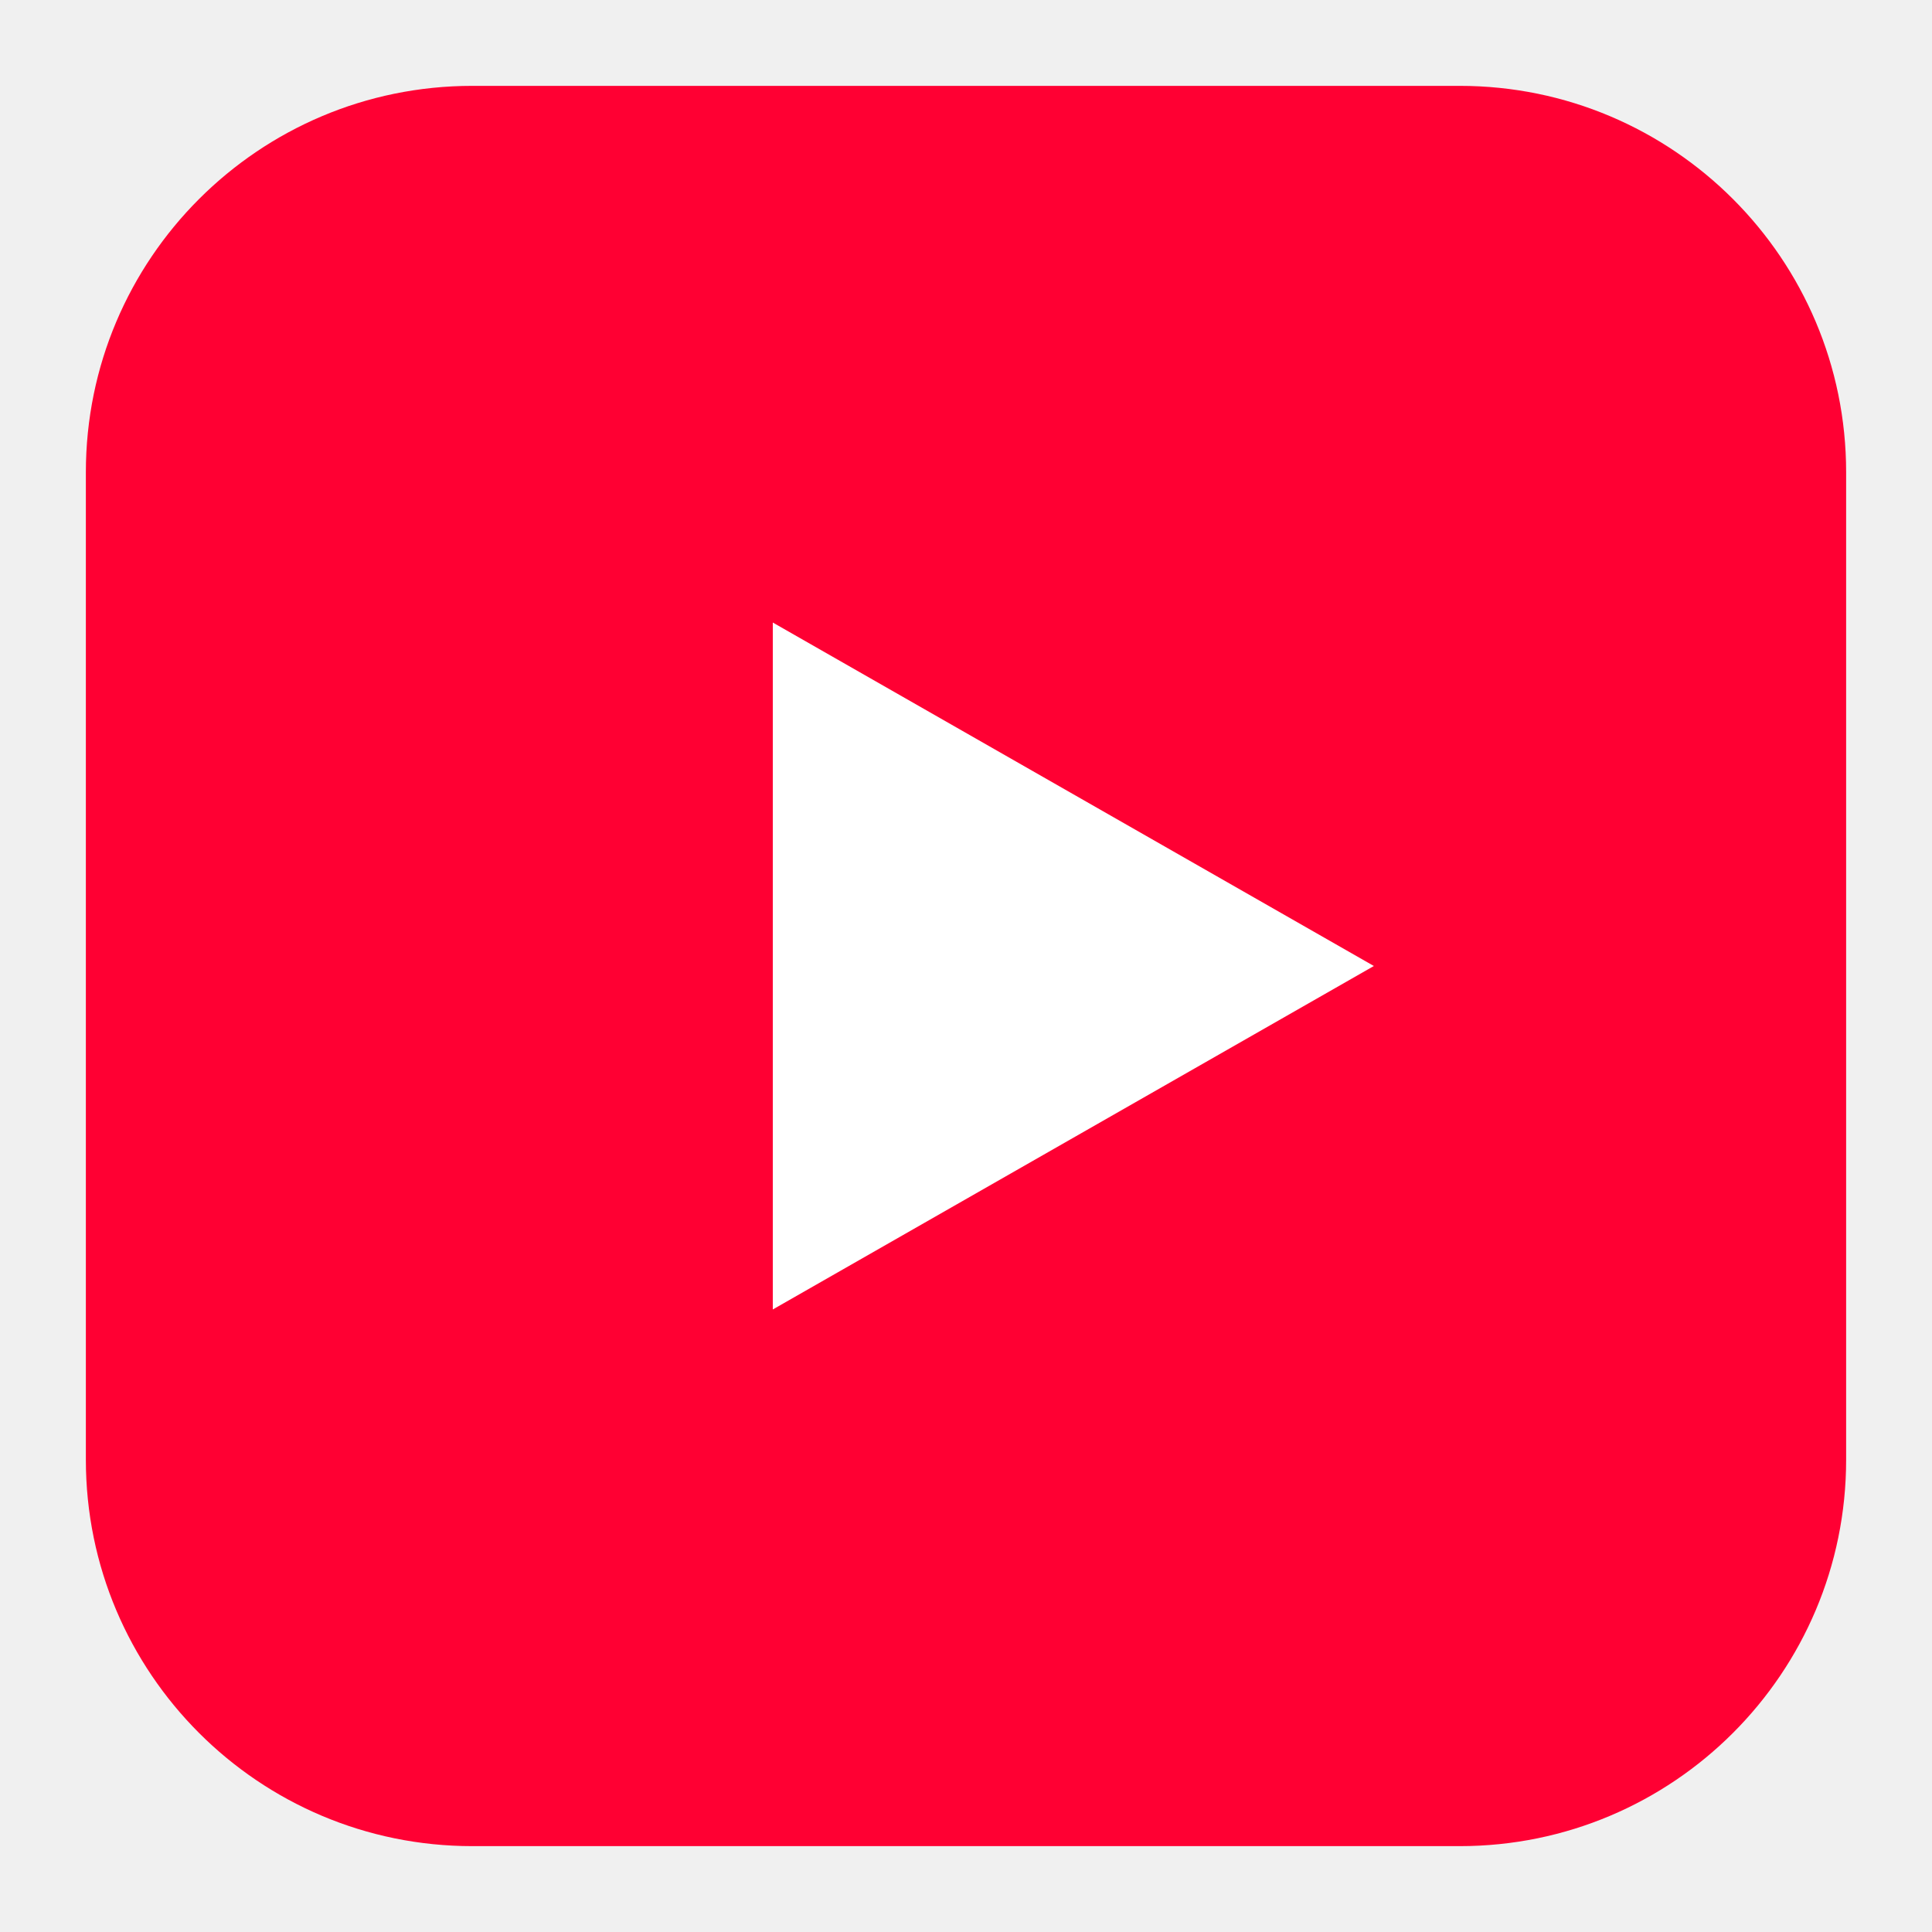
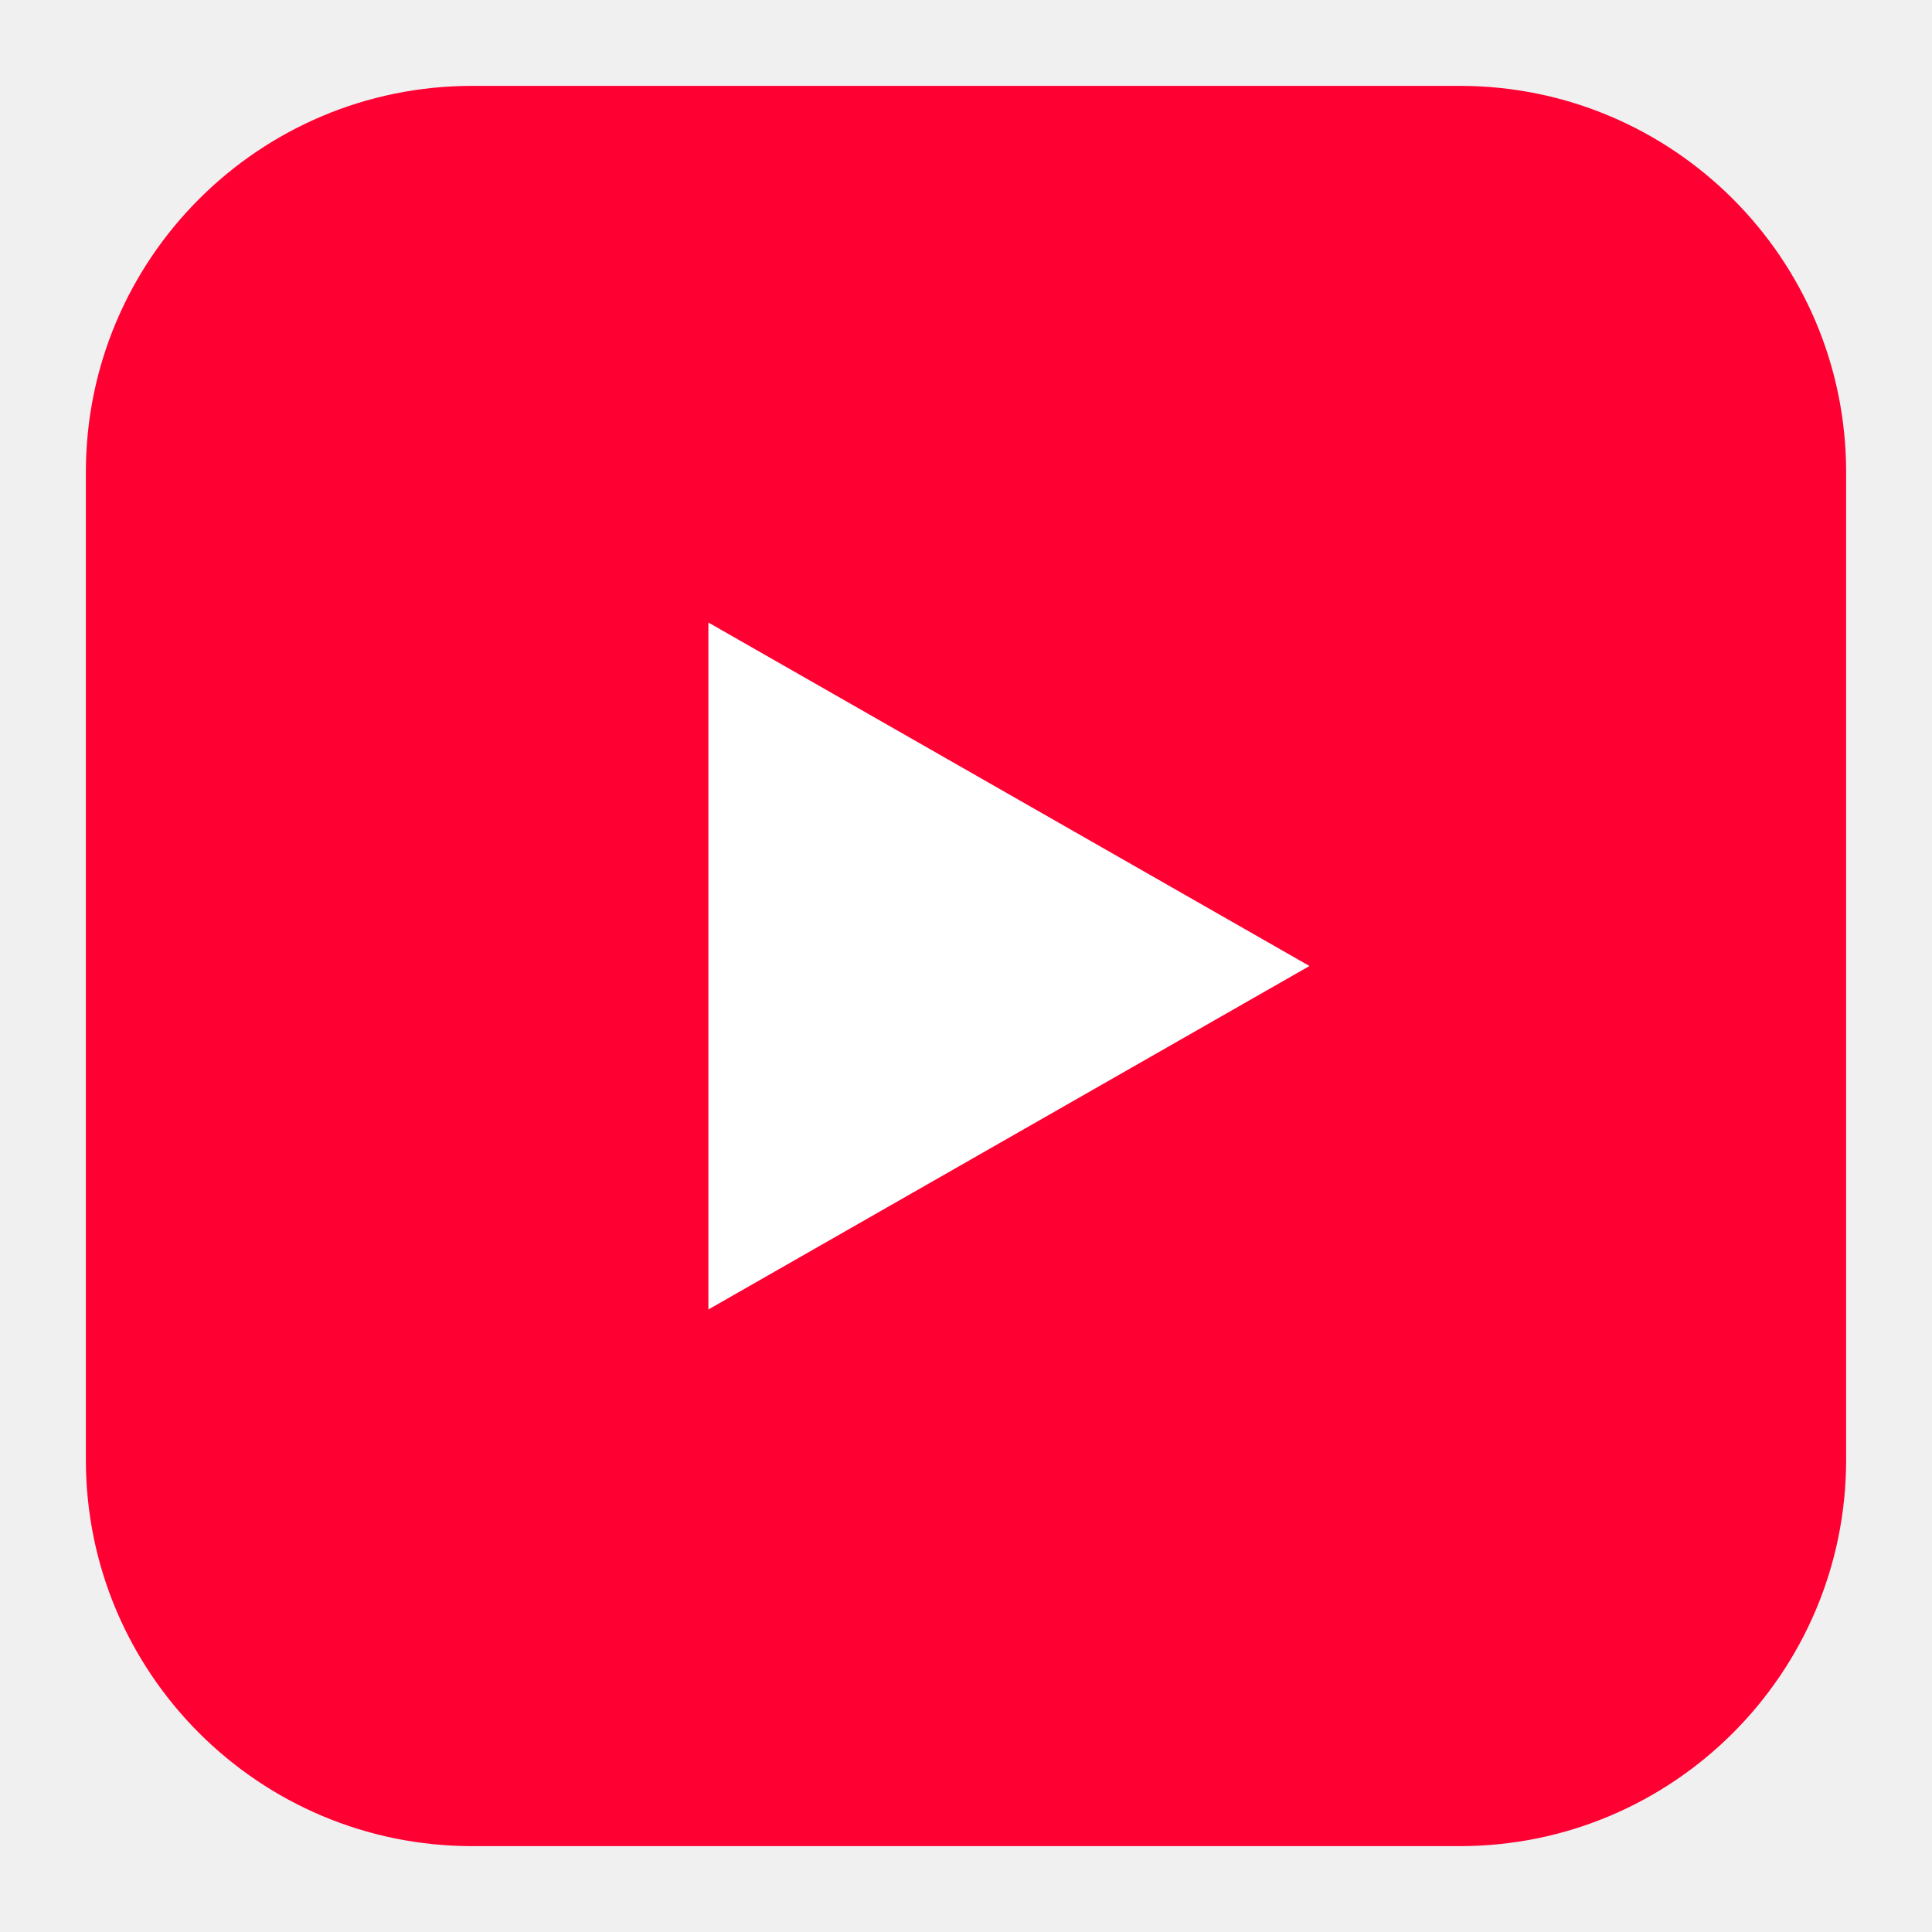
<svg xmlns="http://www.w3.org/2000/svg" viewBox="0 0 180 180" role="img" aria-label="YouTube">
  <rect x="8" y="8" width="164" height="164" rx="36" fill="#ff0033" />
-   <path d="M72 58 128 90 72 122z" fill="#fff" />
+   <path d="M66 58 122 90 66 122z" fill="#fff" />
</svg>
